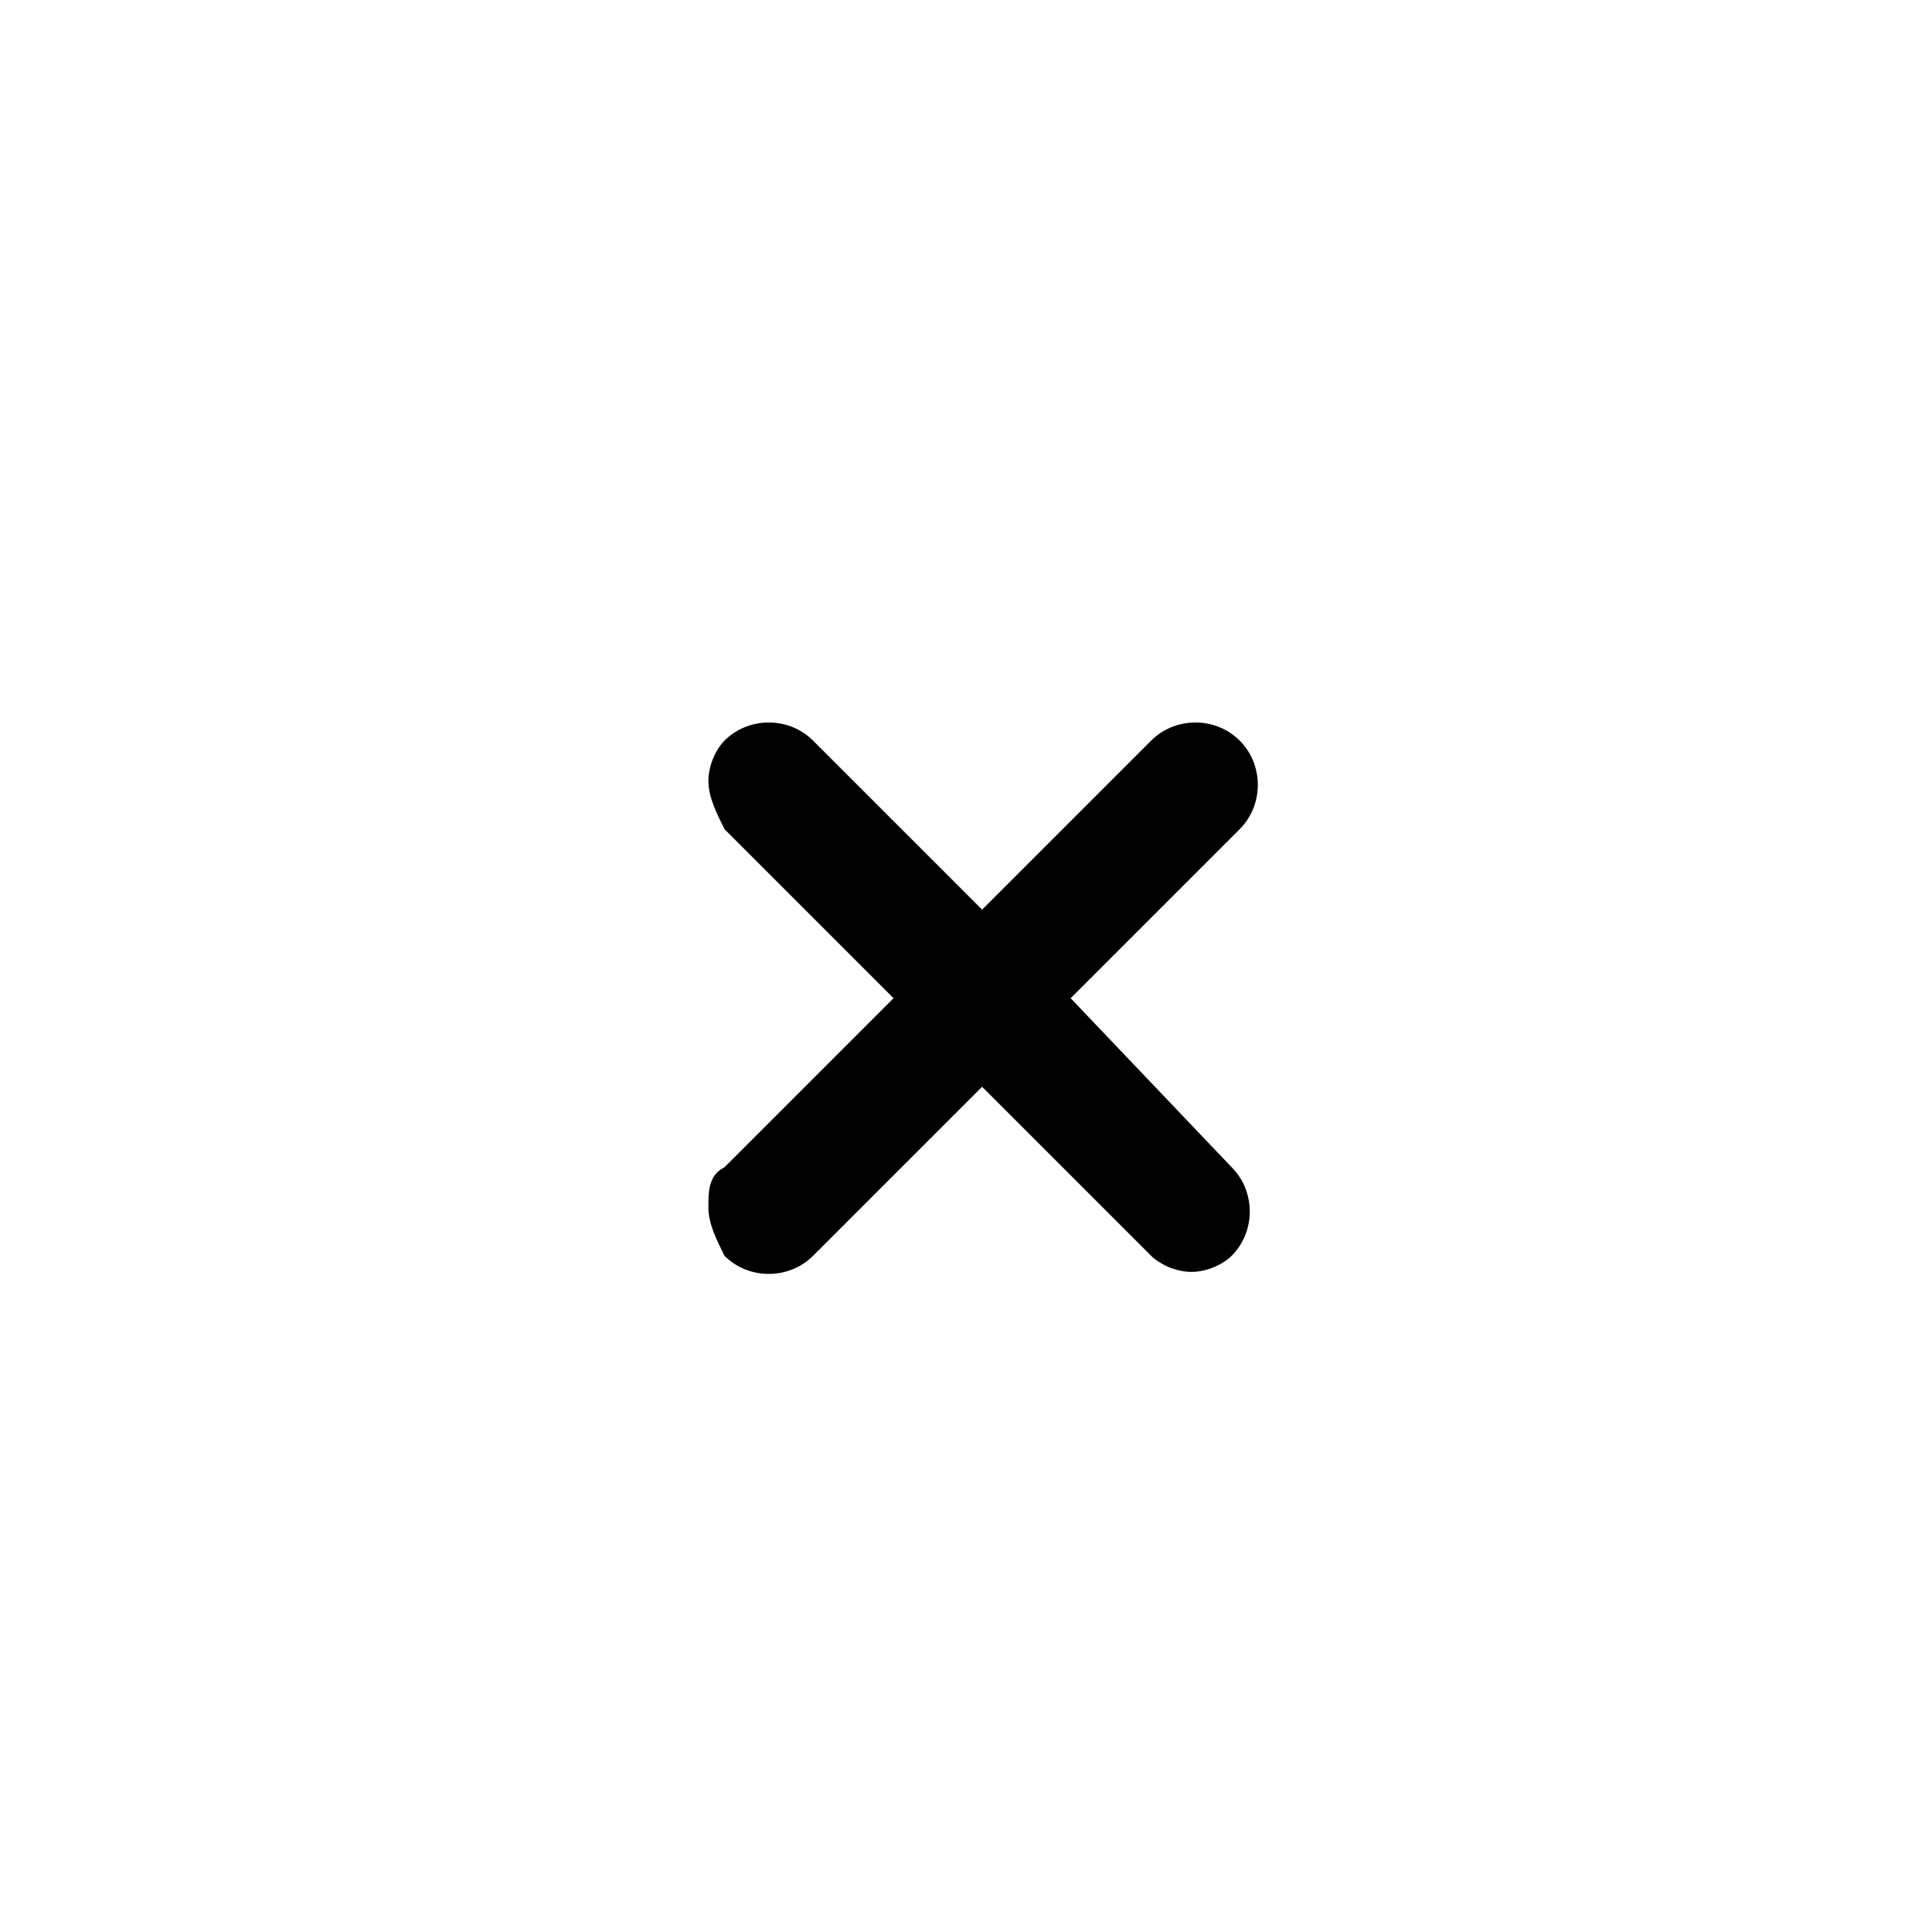
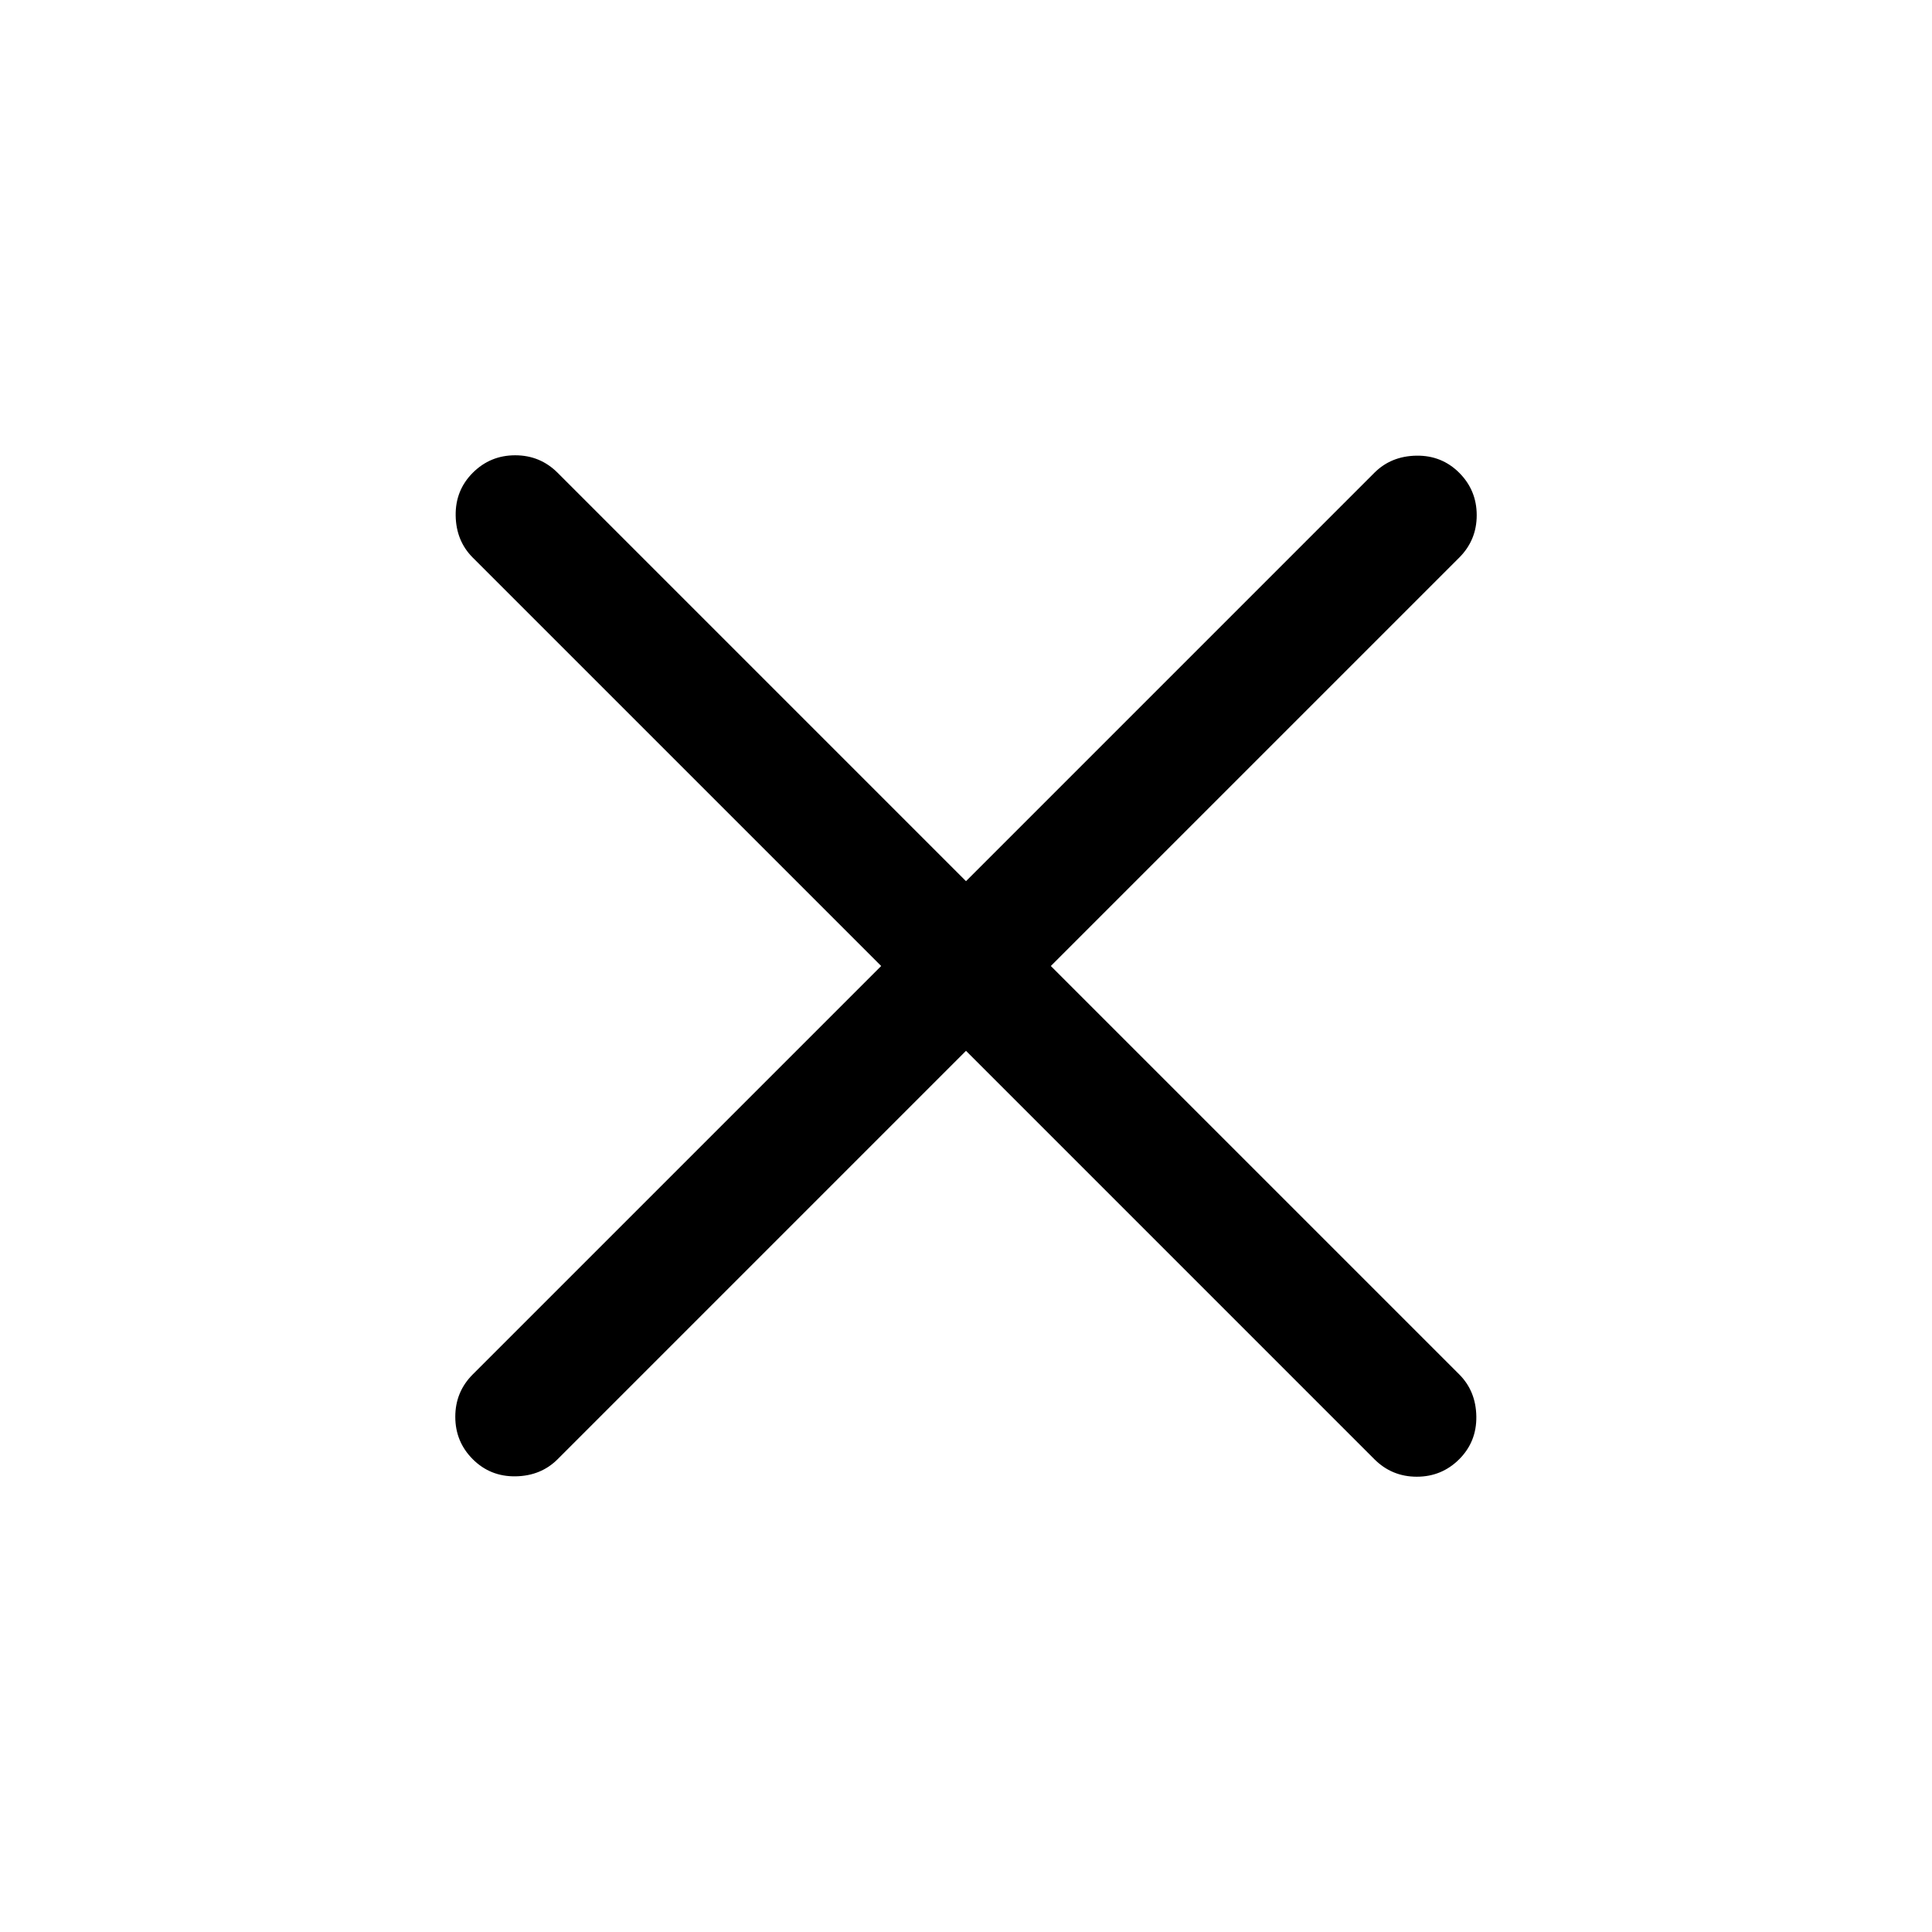
- <svg xmlns="http://www.w3.org/2000/svg" version="1.1" id="Layer_1" x="0px" y="0px" viewBox="0 0 24 24" style="enable-background:new 0 0 24 24;" xml:space="preserve">
-   <path d="M13.3,12.4l2.1-2.1c0.3-0.3,0.3-0.8,0-1.1c-0.3-0.3-0.8-0.3-1.1,0l-2.1,2.1l-2.1-2.1C9.8,8.9,9.3,8.9,9,9.2  C8.9,9.3,8.8,9.5,8.8,9.7c0,0.2,0.1,0.4,0.2,0.6l2.1,2.1L9,14.5c-0.2,0.1-0.2,0.3-0.2,0.5c0,0.2,0.1,0.4,0.2,0.6  c0.3,0.3,0.8,0.3,1.1,0l2.1-2.1l2.1,2.1c0.1,0.1,0.3,0.2,0.5,0.2c0.2,0,0.4-0.1,0.5-0.2c0.3-0.3,0.3-0.8,0-1.1L13.3,12.4z" />
+ <svg xmlns="http://www.w3.org/2000/svg" height="24" viewBox="0 -960 960 960" width="24">
+   <path d="M480-437.85 277.08-234.92q-8.31 8.3-20.89 8.5-12.57.19-21.27-8.5-8.69-8.7-8.69-21.08 0-12.38 8.69-21.08L437.85-480 234.92-682.92q-8.3-8.31-8.5-20.89-.19-12.57 8.5-21.27 8.7-8.69 21.08-8.69 12.38 0 21.08 8.69L480-522.15l202.92-202.93q8.31-8.3 20.89-8.5 12.57-.19 21.27 8.5 8.69 8.7 8.69 21.08 0 12.38-8.69 21.08L522.15-480l202.93 202.92q8.3 8.31 8.5 20.89.19 12.57-8.5 21.27-8.7 8.69-21.08 8.69-12.38 0-21.08-8.69L480-437.85Z" />
</svg>
